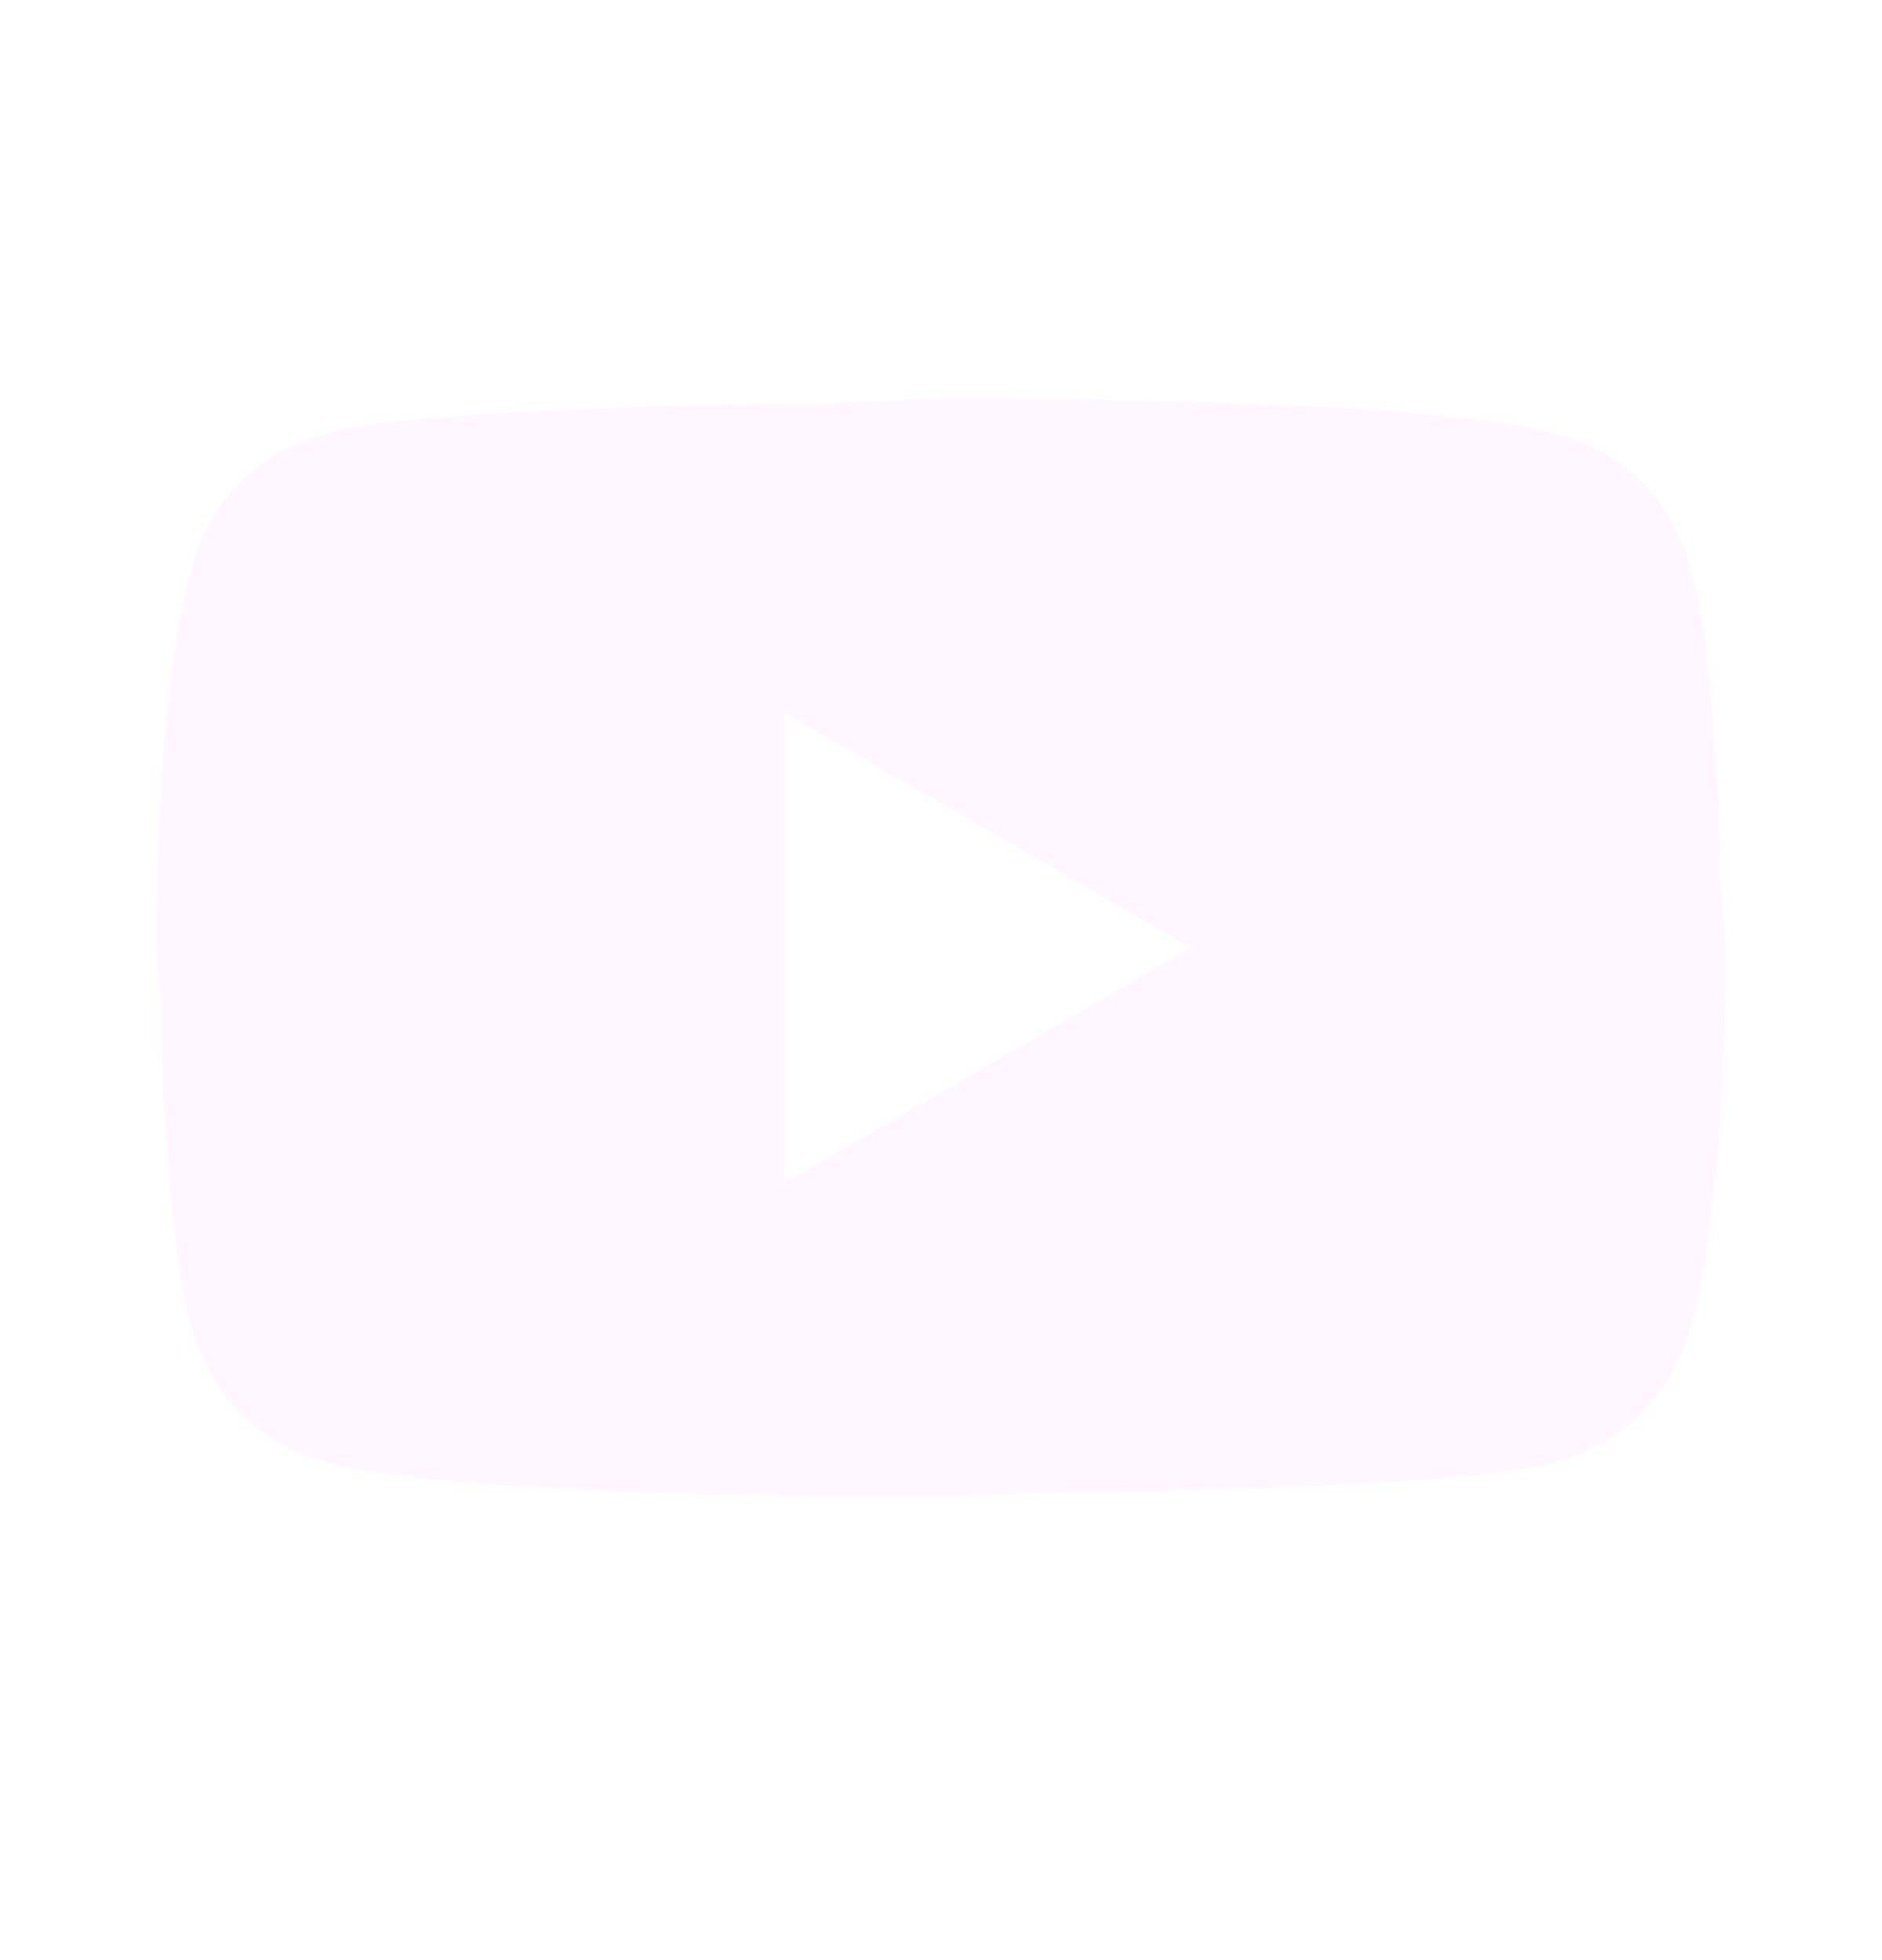
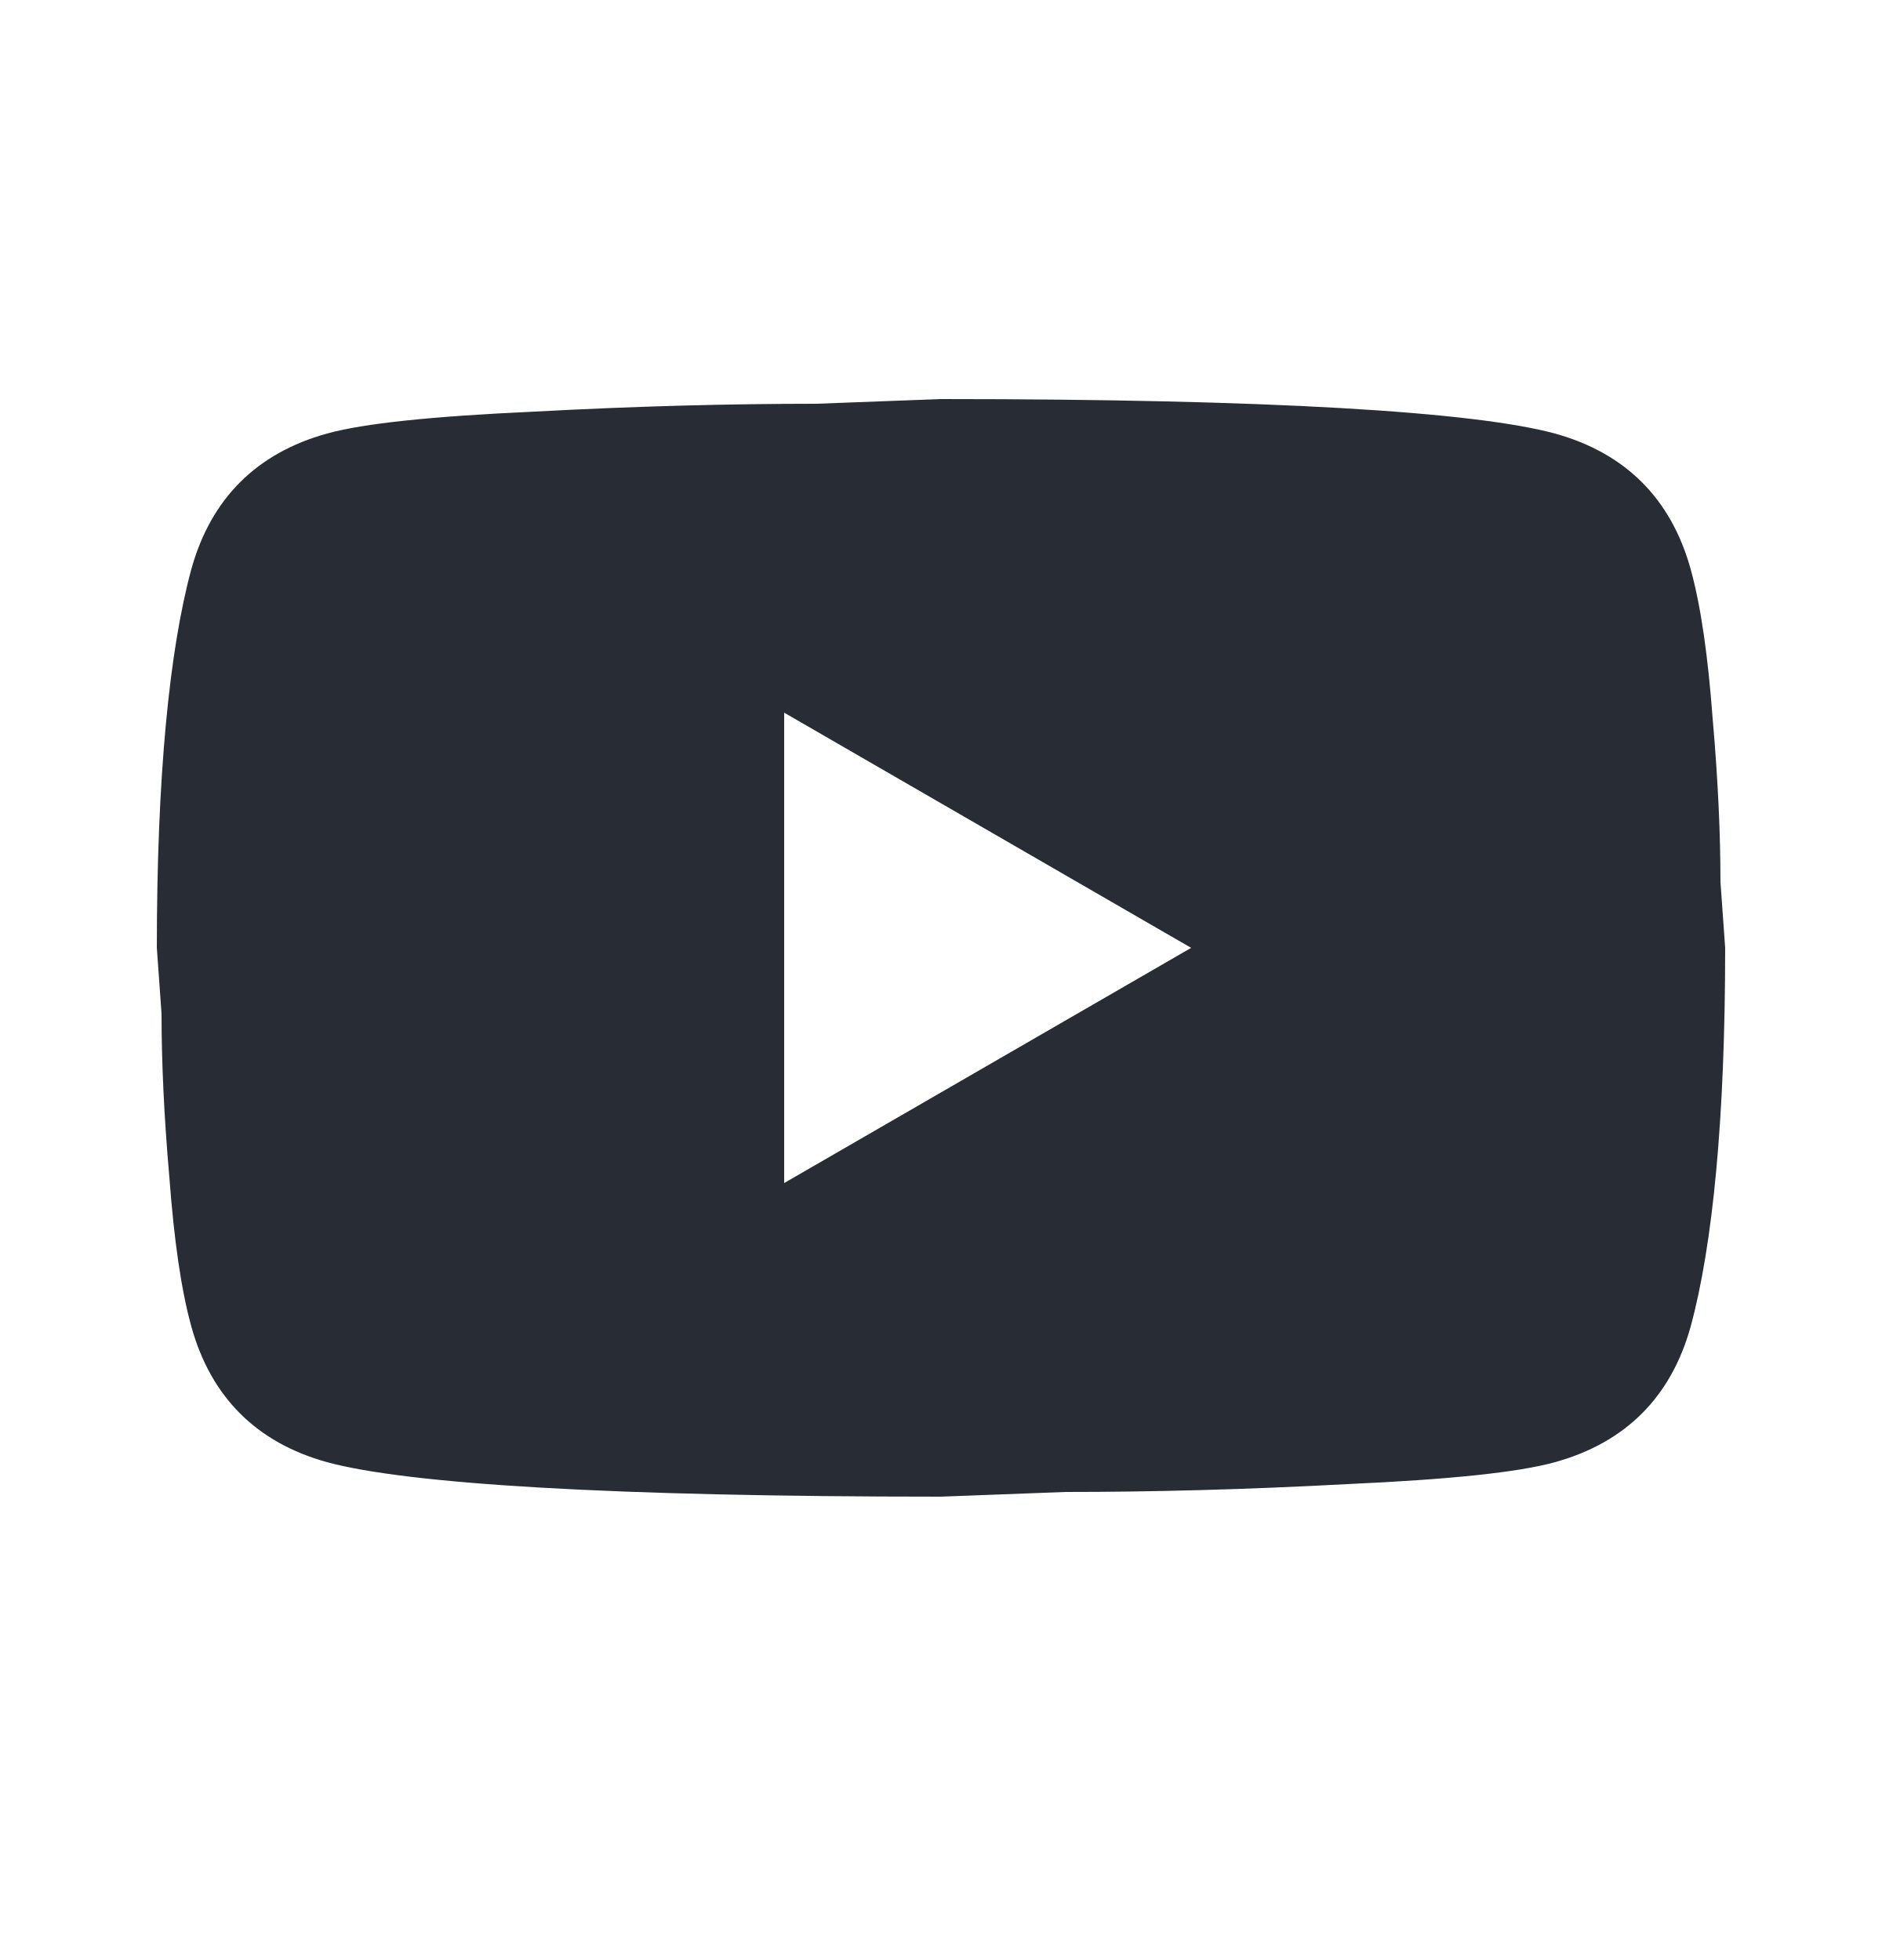
<svg xmlns="http://www.w3.org/2000/svg" width="24" height="25" viewBox="0 0 24 25" fill="none">
-   <path d="M10 15.09L15.19 12.09L10 9.09V15.09ZM21.56 7.26C21.69 7.73 21.78 8.36 21.84 9.16C21.91 9.96 21.94 10.65 21.94 11.25L22 12.09C22 14.28 21.84 15.89 21.56 16.92C21.31 17.82 20.73 18.4 19.83 18.65C19.36 18.78 18.5 18.87 17.18 18.93C15.88 19 14.69 19.03 13.59 19.03L12 19.09C7.81 19.09 5.2 18.93 4.17 18.65C3.27 18.4 2.69 17.82 2.44 16.92C2.31 16.45 2.22 15.82 2.16 15.02C2.09 14.22 2.06 13.53 2.06 12.93L2 12.09C2 9.9 2.16 8.29 2.44 7.26C2.69 6.36 3.27 5.78 4.17 5.53C4.64 5.4 5.5 5.31 6.82 5.25C8.12 5.18 9.31 5.15 10.41 5.15L12 5.09C16.19 5.09 18.8 5.25 19.83 5.53C20.73 5.78 21.31 6.36 21.56 7.26Z" fill="#fff6ff" />
+   <path d="M10 15.09L15.19 12.09L10 9.09V15.09ZM21.56 7.26C21.69 7.73 21.78 8.36 21.84 9.16C21.91 9.96 21.94 10.65 21.94 11.25L22 12.09C22 14.28 21.84 15.89 21.56 16.92C21.31 17.82 20.73 18.4 19.83 18.65C19.36 18.78 18.5 18.87 17.18 18.93C15.88 19 14.69 19.03 13.59 19.03L12 19.09C7.81 19.09 5.2 18.93 4.17 18.65C3.27 18.4 2.69 17.82 2.44 16.92C2.31 16.45 2.22 15.82 2.16 15.02C2.09 14.22 2.06 13.53 2.06 12.93L2 12.09C2 9.9 2.16 8.29 2.44 7.26C2.69 6.36 3.27 5.78 4.17 5.53C4.64 5.4 5.5 5.31 6.82 5.25C8.12 5.18 9.31 5.15 10.41 5.15L12 5.09C16.19 5.09 18.8 5.25 19.83 5.53C20.73 5.78 21.31 6.36 21.56 7.26Z" fill="#282c35" />
</svg>
